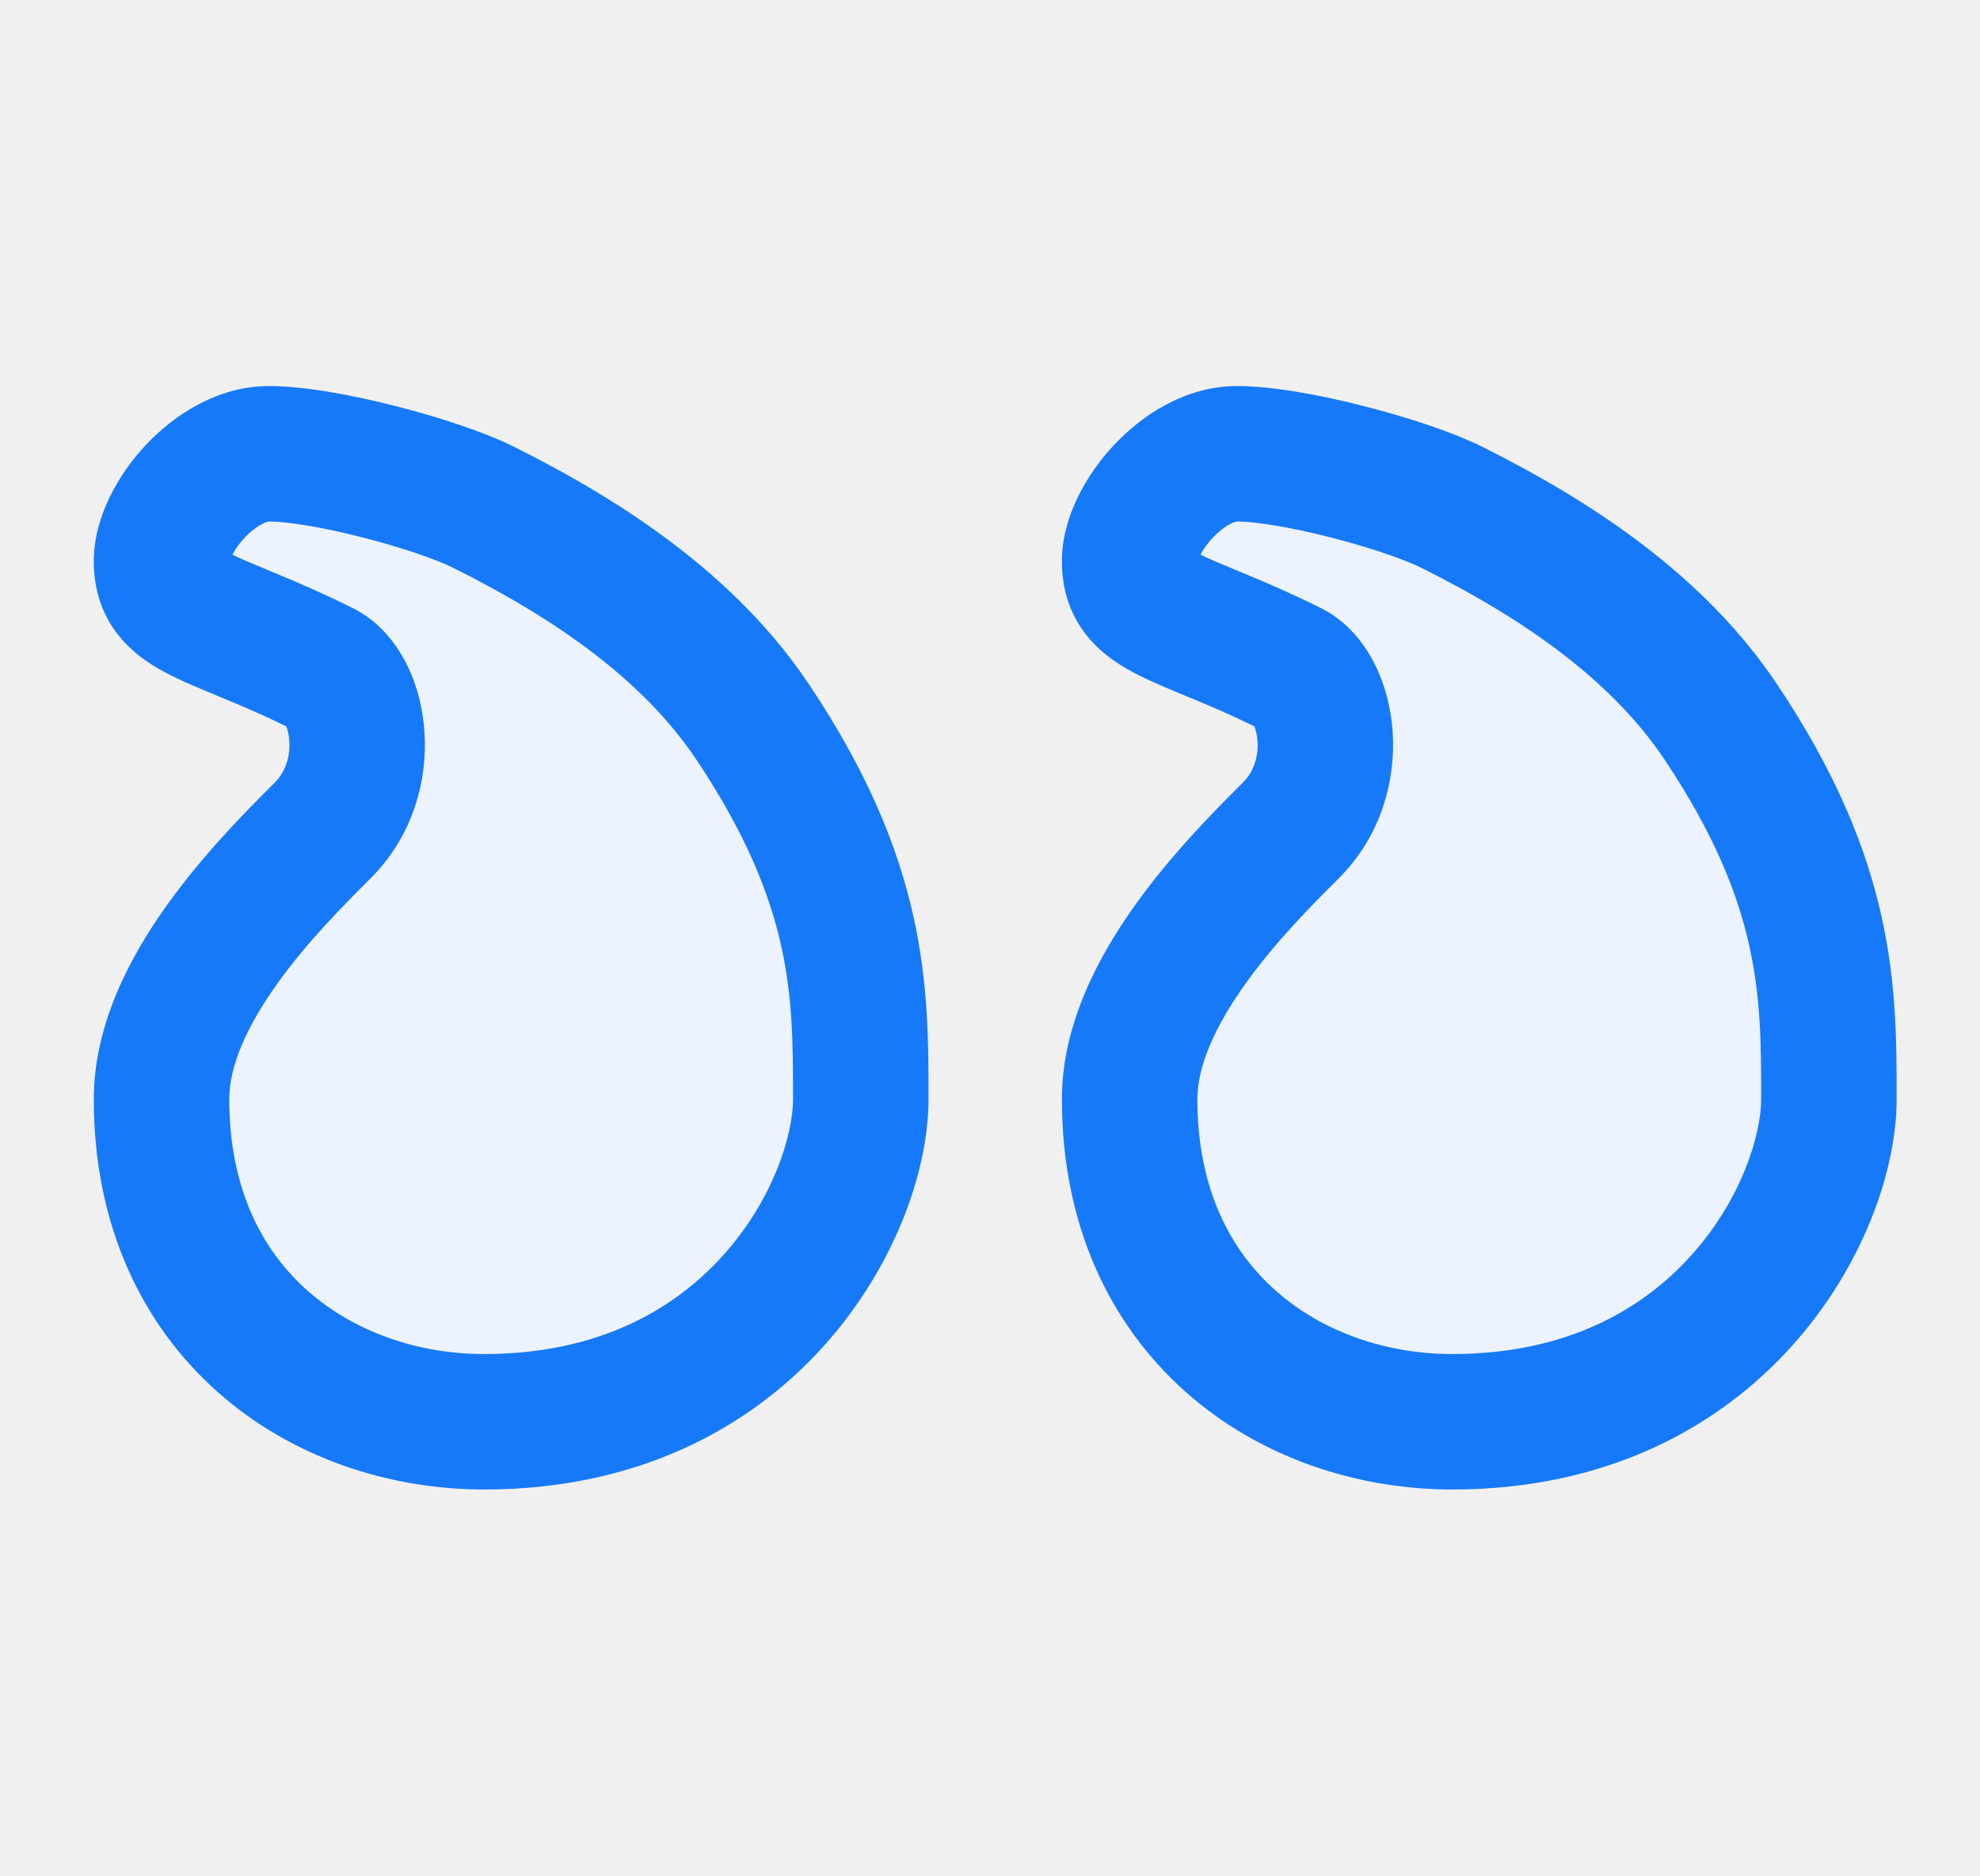
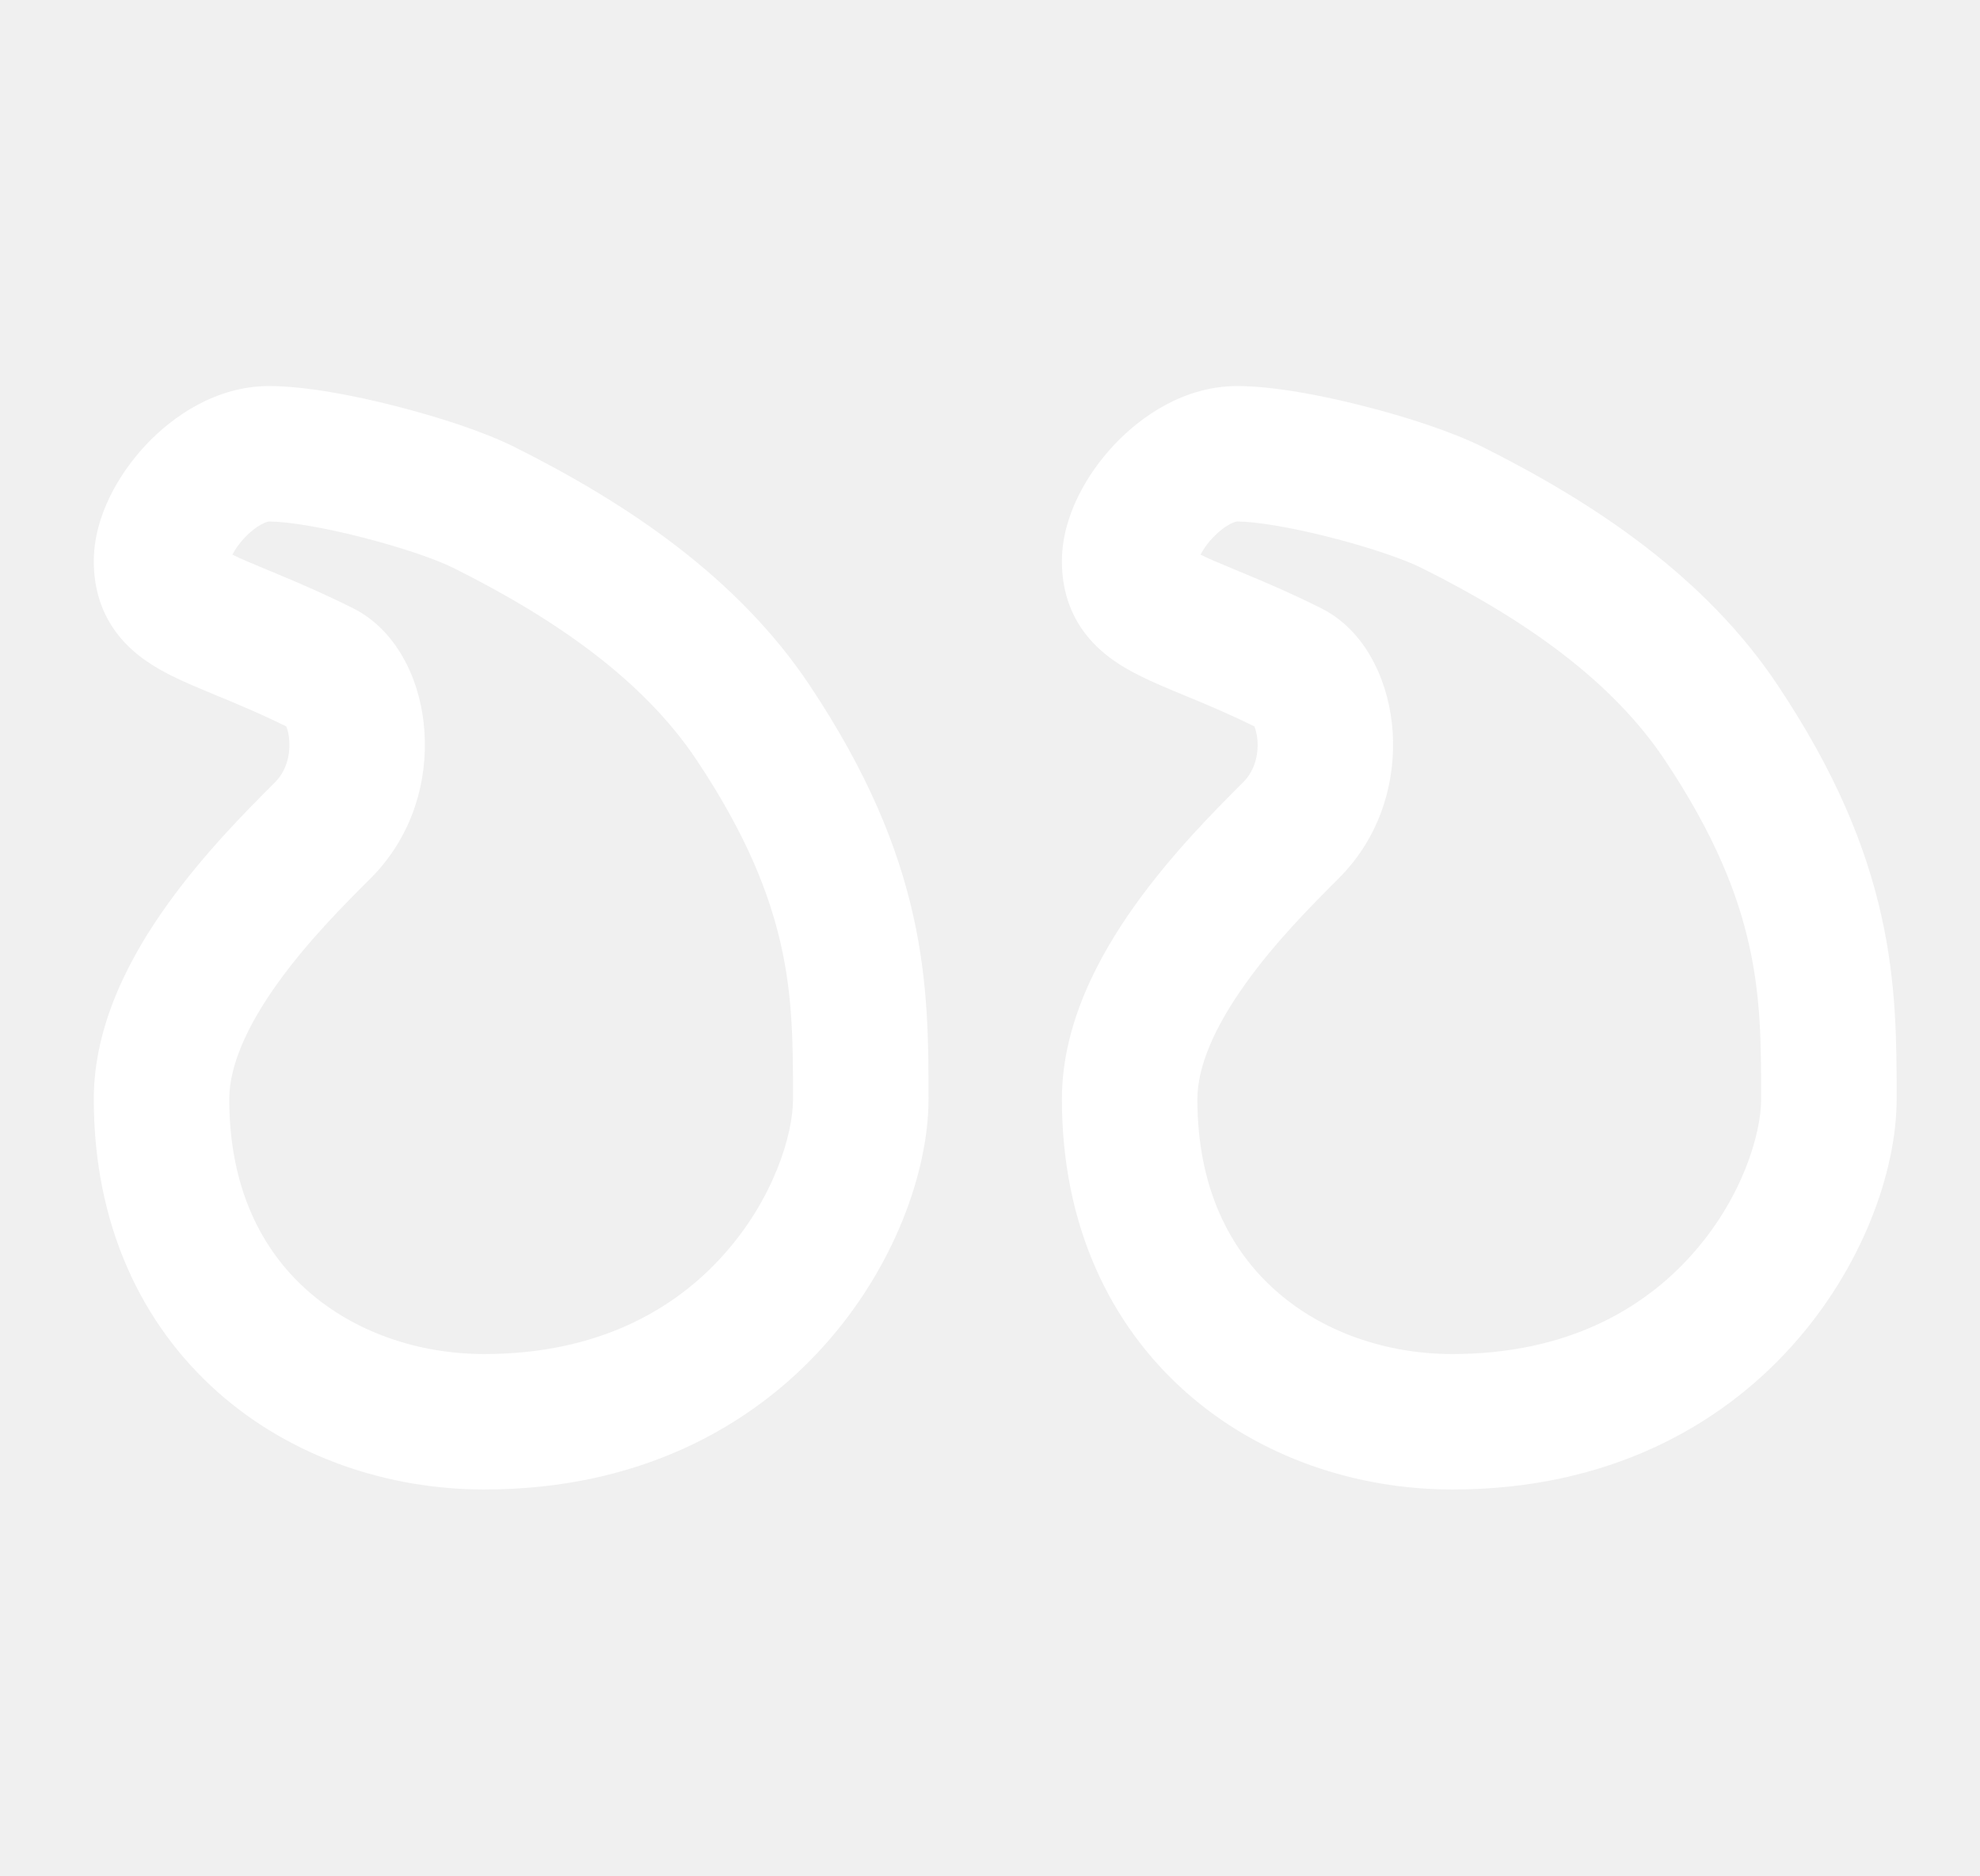
<svg xmlns="http://www.w3.org/2000/svg" width="19" height="18" viewBox="0 0 19 18" fill="none">
-   <path fill-rule="evenodd" clip-rule="evenodd" d="M11.52 5.323C11.604 5.365 11.706 5.407 11.855 5.469C11.888 5.483 11.923 5.497 11.961 5.513C12.16 5.596 12.401 5.699 12.679 5.838C12.932 5.965 13.094 6.179 13.191 6.371C13.292 6.571 13.348 6.797 13.364 7.023C13.394 7.474 13.262 8.013 12.848 8.427C12.587 8.688 12.237 9.04 11.95 9.442C11.653 9.857 11.49 10.236 11.49 10.548C11.49 11.404 11.805 11.998 12.24 12.385C12.687 12.783 13.301 12.995 13.937 12.995C15.034 12.995 15.765 12.564 16.228 12.049C16.713 11.51 16.9 10.887 16.9 10.548C16.9 10.028 16.898 9.579 16.786 9.077C16.676 8.583 16.453 8.011 15.977 7.296C15.468 6.534 14.639 5.949 13.646 5.452C13.477 5.368 13.142 5.252 12.765 5.156C12.383 5.059 12.046 5.005 11.872 5.005C11.872 5.005 11.847 5.006 11.799 5.032C11.75 5.058 11.692 5.101 11.637 5.161C11.586 5.215 11.546 5.273 11.52 5.323Z" fill="#ECF3FF" />
-   <path fill-rule="evenodd" clip-rule="evenodd" d="M2.23 5.323C2.314 5.365 2.416 5.407 2.565 5.469C2.598 5.483 2.633 5.497 2.671 5.513C2.87 5.596 3.111 5.699 3.389 5.838C3.642 5.965 3.804 6.179 3.901 6.371C4.001 6.571 4.058 6.797 4.073 7.023C4.104 7.474 3.972 8.013 3.558 8.427C3.297 8.688 2.946 9.04 2.659 9.442C2.363 9.857 2.2 10.236 2.2 10.548C2.2 11.404 2.514 11.998 2.949 12.385C3.396 12.783 4.011 12.995 4.646 12.995C5.744 12.995 6.474 12.564 6.938 12.049C7.422 11.51 7.609 10.887 7.609 10.548C7.609 10.028 7.607 9.579 7.496 9.077C7.386 8.583 7.163 8.011 6.686 7.296C6.178 6.534 5.348 5.949 4.356 5.452C4.187 5.368 3.852 5.252 3.474 5.156C3.092 5.059 2.756 5.005 2.582 5.005C2.582 5.005 2.556 5.006 2.509 5.032C2.46 5.058 2.402 5.101 2.346 5.161C2.295 5.215 2.256 5.273 2.23 5.323Z" fill="#ECF3FF" />
-   <path fill-rule="evenodd" clip-rule="evenodd" d="M10.689 4.272C10.948 3.995 11.365 3.705 11.872 3.705C12.214 3.705 12.68 3.793 13.085 3.897C13.496 4.001 13.935 4.144 14.228 4.29C15.3 4.826 16.366 5.536 17.058 6.575C17.614 7.408 17.907 8.127 18.055 8.795C18.2 9.445 18.2 10.022 18.2 10.528V10.549C18.2 11.242 17.871 12.167 17.194 12.919C16.496 13.695 15.42 14.295 13.937 14.295C13.024 14.295 12.09 13.992 11.376 13.357C10.65 12.711 10.19 11.757 10.19 10.549C10.19 9.829 10.543 9.176 10.892 8.687C11.246 8.191 11.664 7.773 11.92 7.517L11.929 7.508C12.031 7.407 12.077 7.26 12.067 7.11C12.062 7.048 12.049 7 12.037 6.971C11.823 6.866 11.633 6.785 11.461 6.713C11.432 6.701 11.403 6.689 11.373 6.677C11.222 6.614 11.066 6.55 10.937 6.485C10.781 6.407 10.583 6.292 10.429 6.1C10.257 5.885 10.19 5.638 10.19 5.387C10.19 4.952 10.435 4.542 10.689 4.272ZM11.52 5.323C11.604 5.365 11.706 5.407 11.855 5.469C11.888 5.483 11.923 5.497 11.961 5.513C12.16 5.596 12.402 5.699 12.679 5.838C12.932 5.965 13.095 6.179 13.191 6.372C13.292 6.571 13.348 6.797 13.364 7.023C13.394 7.474 13.263 8.013 12.848 8.428C12.588 8.688 12.237 9.04 11.95 9.443C11.654 9.857 11.49 10.236 11.49 10.549C11.49 11.405 11.805 11.999 12.24 12.385C12.687 12.783 13.301 12.995 13.937 12.995C15.035 12.995 15.765 12.564 16.228 12.049C16.713 11.511 16.9 10.888 16.9 10.549C16.9 10.028 16.898 9.579 16.786 9.077C16.677 8.583 16.454 8.011 15.977 7.296C15.469 6.534 14.639 5.949 13.646 5.453C13.477 5.368 13.143 5.253 12.765 5.157C12.383 5.059 12.046 5.005 11.872 5.005C11.873 5.005 11.873 5.005 11.872 5.005C11.871 5.005 11.847 5.006 11.799 5.032C11.75 5.058 11.693 5.102 11.637 5.161C11.586 5.215 11.546 5.273 11.52 5.323Z" fill="#1679F9" />
-   <path fill-rule="evenodd" clip-rule="evenodd" d="M1.398 4.272C1.657 3.995 2.075 3.705 2.582 3.705C2.924 3.705 3.389 3.793 3.795 3.897C4.205 4.001 4.645 4.144 4.937 4.29C6.009 4.826 7.075 5.536 7.768 6.575C8.324 7.408 8.617 8.127 8.765 8.795C8.91 9.445 8.91 10.022 8.91 10.528L8.91 10.549C8.91 11.242 8.581 12.167 7.904 12.919C7.206 13.695 6.13 14.295 4.647 14.295C3.734 14.295 2.8 13.992 2.086 13.357C1.36 12.711 0.9 11.757 0.9 10.549C0.9 9.829 1.252 9.176 1.602 8.687C1.956 8.191 2.374 7.773 2.63 7.517L2.639 7.508C2.74 7.407 2.786 7.26 2.776 7.11C2.772 7.048 2.759 7 2.747 6.971C2.533 6.866 2.343 6.785 2.171 6.713C2.142 6.701 2.112 6.689 2.083 6.677C1.932 6.614 1.776 6.55 1.646 6.485C1.491 6.407 1.292 6.292 1.139 6.1C0.967 5.885 0.9 5.638 0.9 5.387C0.9 4.952 1.145 4.542 1.398 4.272ZM2.23 5.323C2.314 5.365 2.416 5.407 2.565 5.469C2.598 5.483 2.633 5.497 2.671 5.513C2.87 5.596 3.111 5.699 3.389 5.838C3.642 5.965 3.804 6.179 3.901 6.372C4.002 6.571 4.058 6.797 4.073 7.023C4.104 7.474 3.972 8.013 3.558 8.428C3.297 8.688 2.947 9.04 2.659 9.443C2.363 9.857 2.2 10.236 2.2 10.549C2.2 11.405 2.514 11.999 2.949 12.385C3.397 12.783 4.011 12.995 4.647 12.995C5.744 12.995 6.475 12.564 6.938 12.049C7.423 11.511 7.61 10.888 7.61 10.549C7.61 10.028 7.608 9.579 7.496 9.077C7.386 8.583 7.163 8.011 6.686 7.296C6.178 6.534 5.348 5.949 4.356 5.453C4.187 5.368 3.852 5.253 3.475 5.157C3.093 5.059 2.756 5.005 2.582 5.005C2.582 5.005 2.582 5.005 2.582 5.005C2.581 5.005 2.557 5.006 2.509 5.032C2.46 5.058 2.402 5.102 2.347 5.161C2.296 5.215 2.256 5.273 2.23 5.323Z" fill="#1679F9" />
+   <mask id="c4l" maskUnits="userSpaceOnUse" x="0" y="0" width="19" height="18">
+     <path fill-rule="evenodd" clip-rule="evenodd" d="M11.52 5.323C11.604 5.365 11.706 5.407 11.855 5.469C11.888 5.483 11.923 5.497 11.961 5.513C12.16 5.596 12.401 5.699 12.679 5.838C12.932 5.965 13.094 6.179 13.191 6.371C13.292 6.571 13.348 6.797 13.364 7.023C13.394 7.474 13.262 8.013 12.848 8.427C12.587 8.688 12.237 9.04 11.95 9.442C11.653 9.857 11.49 10.236 11.49 10.548C11.49 11.404 11.805 11.998 12.24 12.385C12.687 12.783 13.301 12.995 13.937 12.995C15.034 12.995 15.765 12.564 16.228 12.049C16.713 11.51 16.9 10.887 16.9 10.548C16.9 10.028 16.898 9.579 16.786 9.077C16.676 8.583 16.453 8.011 15.977 7.296C15.468 6.534 14.639 5.949 13.646 5.452C13.477 5.368 13.142 5.252 12.765 5.156C12.383 5.059 12.046 5.005 11.872 5.005C11.872 5.005 11.847 5.006 11.799 5.032C11.75 5.058 11.692 5.101 11.637 5.161C11.586 5.215 11.546 5.273 11.52 5.323Z" fill="black" />
+     <path fill-rule="evenodd" clip-rule="evenodd" d="M2.23 5.323C2.314 5.365 2.416 5.407 2.565 5.469C2.598 5.483 2.633 5.497 2.671 5.513C2.87 5.596 3.111 5.699 3.389 5.838C3.642 5.965 3.804 6.179 3.901 6.371C4.001 6.571 4.058 6.797 4.073 7.023C4.104 7.474 3.972 8.013 3.558 8.427C3.297 8.688 2.946 9.04 2.659 9.442C2.363 9.857 2.2 10.236 2.2 10.548C2.2 11.404 2.514 11.998 2.949 12.385C3.396 12.783 4.011 12.995 4.646 12.995C5.744 12.995 6.474 12.564 6.938 12.049C7.422 11.51 7.609 10.887 7.609 10.548C7.609 10.028 7.607 9.579 7.496 9.077C7.386 8.583 7.163 8.011 6.686 7.296C6.178 6.534 5.348 5.949 4.356 5.452C4.187 5.368 3.852 5.252 3.474 5.156C3.092 5.059 2.756 5.005 2.582 5.005C2.582 5.005 2.556 5.006 2.509 5.032C2.46 5.058 2.402 5.101 2.346 5.161C2.295 5.215 2.256 5.273 2.23 5.323Z" fill="black" />
+     <path fill-rule="evenodd" clip-rule="evenodd" d="M10.689 4.272C10.948 3.995 11.365 3.705 11.872 3.705C12.214 3.705 12.68 3.793 13.085 3.897C13.496 4.001 13.935 4.144 14.228 4.29C15.3 4.826 16.366 5.536 17.058 6.575C17.614 7.408 17.907 8.127 18.055 8.795C18.2 9.445 18.2 10.022 18.2 10.528V10.549C18.2 11.242 17.871 12.167 17.194 12.919C16.496 13.695 15.42 14.295 13.937 14.295C13.024 14.295 12.09 13.992 11.376 13.357C10.65 12.711 10.19 11.757 10.19 10.549C10.19 9.829 10.543 9.176 10.892 8.687C11.246 8.191 11.664 7.773 11.92 7.517L11.929 7.508C12.031 7.407 12.077 7.26 12.067 7.11C12.062 7.048 12.049 7 12.037 6.971C11.823 6.866 11.633 6.785 11.461 6.713C11.432 6.701 11.403 6.689 11.373 6.677C11.222 6.614 11.066 6.55 10.937 6.485C10.781 6.407 10.583 6.292 10.429 6.1C10.257 5.885 10.19 5.638 10.19 5.387C10.19 4.952 10.435 4.542 10.689 4.272ZM11.52 5.323C11.604 5.365 11.706 5.407 11.855 5.469C11.888 5.483 11.923 5.497 11.961 5.513C12.16 5.596 12.402 5.699 12.679 5.838C12.932 5.965 13.095 6.179 13.191 6.372C13.292 6.571 13.348 6.797 13.364 7.023C13.394 7.474 13.263 8.013 12.848 8.428C12.588 8.688 12.237 9.04 11.95 9.443C11.654 9.857 11.49 10.236 11.49 10.549C11.49 11.405 11.805 11.999 12.24 12.385C12.687 12.783 13.301 12.995 13.937 12.995C15.035 12.995 15.765 12.564 16.228 12.049C16.713 11.511 16.9 10.888 16.9 10.549C16.9 10.028 16.898 9.579 16.786 9.077C16.677 8.583 16.454 8.011 15.977 7.296C15.469 6.534 14.639 5.949 13.646 5.453C13.477 5.368 13.143 5.253 12.765 5.157C12.383 5.059 12.046 5.005 11.872 5.005C11.873 5.005 11.873 5.005 11.872 5.005C11.871 5.005 11.847 5.006 11.799 5.032C11.75 5.058 11.693 5.102 11.637 5.161C11.586 5.215 11.546 5.273 11.52 5.323Z" fill="white" />
+     <path fill-rule="evenodd" clip-rule="evenodd" d="M1.398 4.272C1.657 3.995 2.075 3.705 2.582 3.705C2.924 3.705 3.389 3.793 3.795 3.897C4.205 4.001 4.645 4.144 4.937 4.29C6.009 4.826 7.075 5.536 7.768 6.575C8.324 7.408 8.617 8.127 8.765 8.795C8.91 9.445 8.91 10.022 8.91 10.528L8.91 10.549C8.91 11.242 8.581 12.167 7.904 12.919C7.206 13.695 6.13 14.295 4.647 14.295C3.734 14.295 2.8 13.992 2.086 13.357C1.36 12.711 0.9 11.757 0.9 10.549C0.9 9.829 1.252 9.176 1.602 8.687C1.956 8.191 2.374 7.773 2.63 7.517L2.639 7.508C2.74 7.407 2.786 7.26 2.776 7.11C2.772 7.048 2.759 7 2.747 6.971C2.533 6.866 2.343 6.785 2.171 6.713C2.142 6.701 2.112 6.689 2.083 6.677C1.932 6.614 1.776 6.55 1.646 6.485C1.491 6.407 1.292 6.292 1.139 6.1C0.967 5.885 0.9 5.638 0.9 5.387C0.9 4.952 1.145 4.542 1.398 4.272ZM2.23 5.323C2.314 5.365 2.416 5.407 2.565 5.469C2.598 5.483 2.633 5.497 2.671 5.513C2.87 5.596 3.111 5.699 3.389 5.838C3.642 5.965 3.804 6.179 3.901 6.372C4.002 6.571 4.058 6.797 4.073 7.023C4.104 7.474 3.972 8.013 3.558 8.428C3.297 8.688 2.947 9.04 2.659 9.443C2.363 9.857 2.2 10.236 2.2 10.549C2.2 11.405 2.514 11.999 2.949 12.385C3.397 12.783 4.011 12.995 4.647 12.995C5.744 12.995 6.475 12.564 6.938 12.049C7.423 11.511 7.61 10.888 7.61 10.549C7.61 10.028 7.608 9.579 7.496 9.077C7.386 8.583 7.163 8.011 6.686 7.296C6.178 6.534 5.348 5.949 4.356 5.453C4.187 5.368 3.852 5.253 3.475 5.157C3.093 5.059 2.756 5.005 2.582 5.005C2.582 5.005 2.582 5.005 2.582 5.005C2.581 5.005 2.557 5.006 2.509 5.032C2.46 5.058 2.402 5.102 2.347 5.161C2.296 5.215 2.256 5.273 2.23 5.323Z" fill="white" />
+   </mask>
+   <rect width="19" height="18" fill="white" mask="url(#c4l)" />
</svg>
